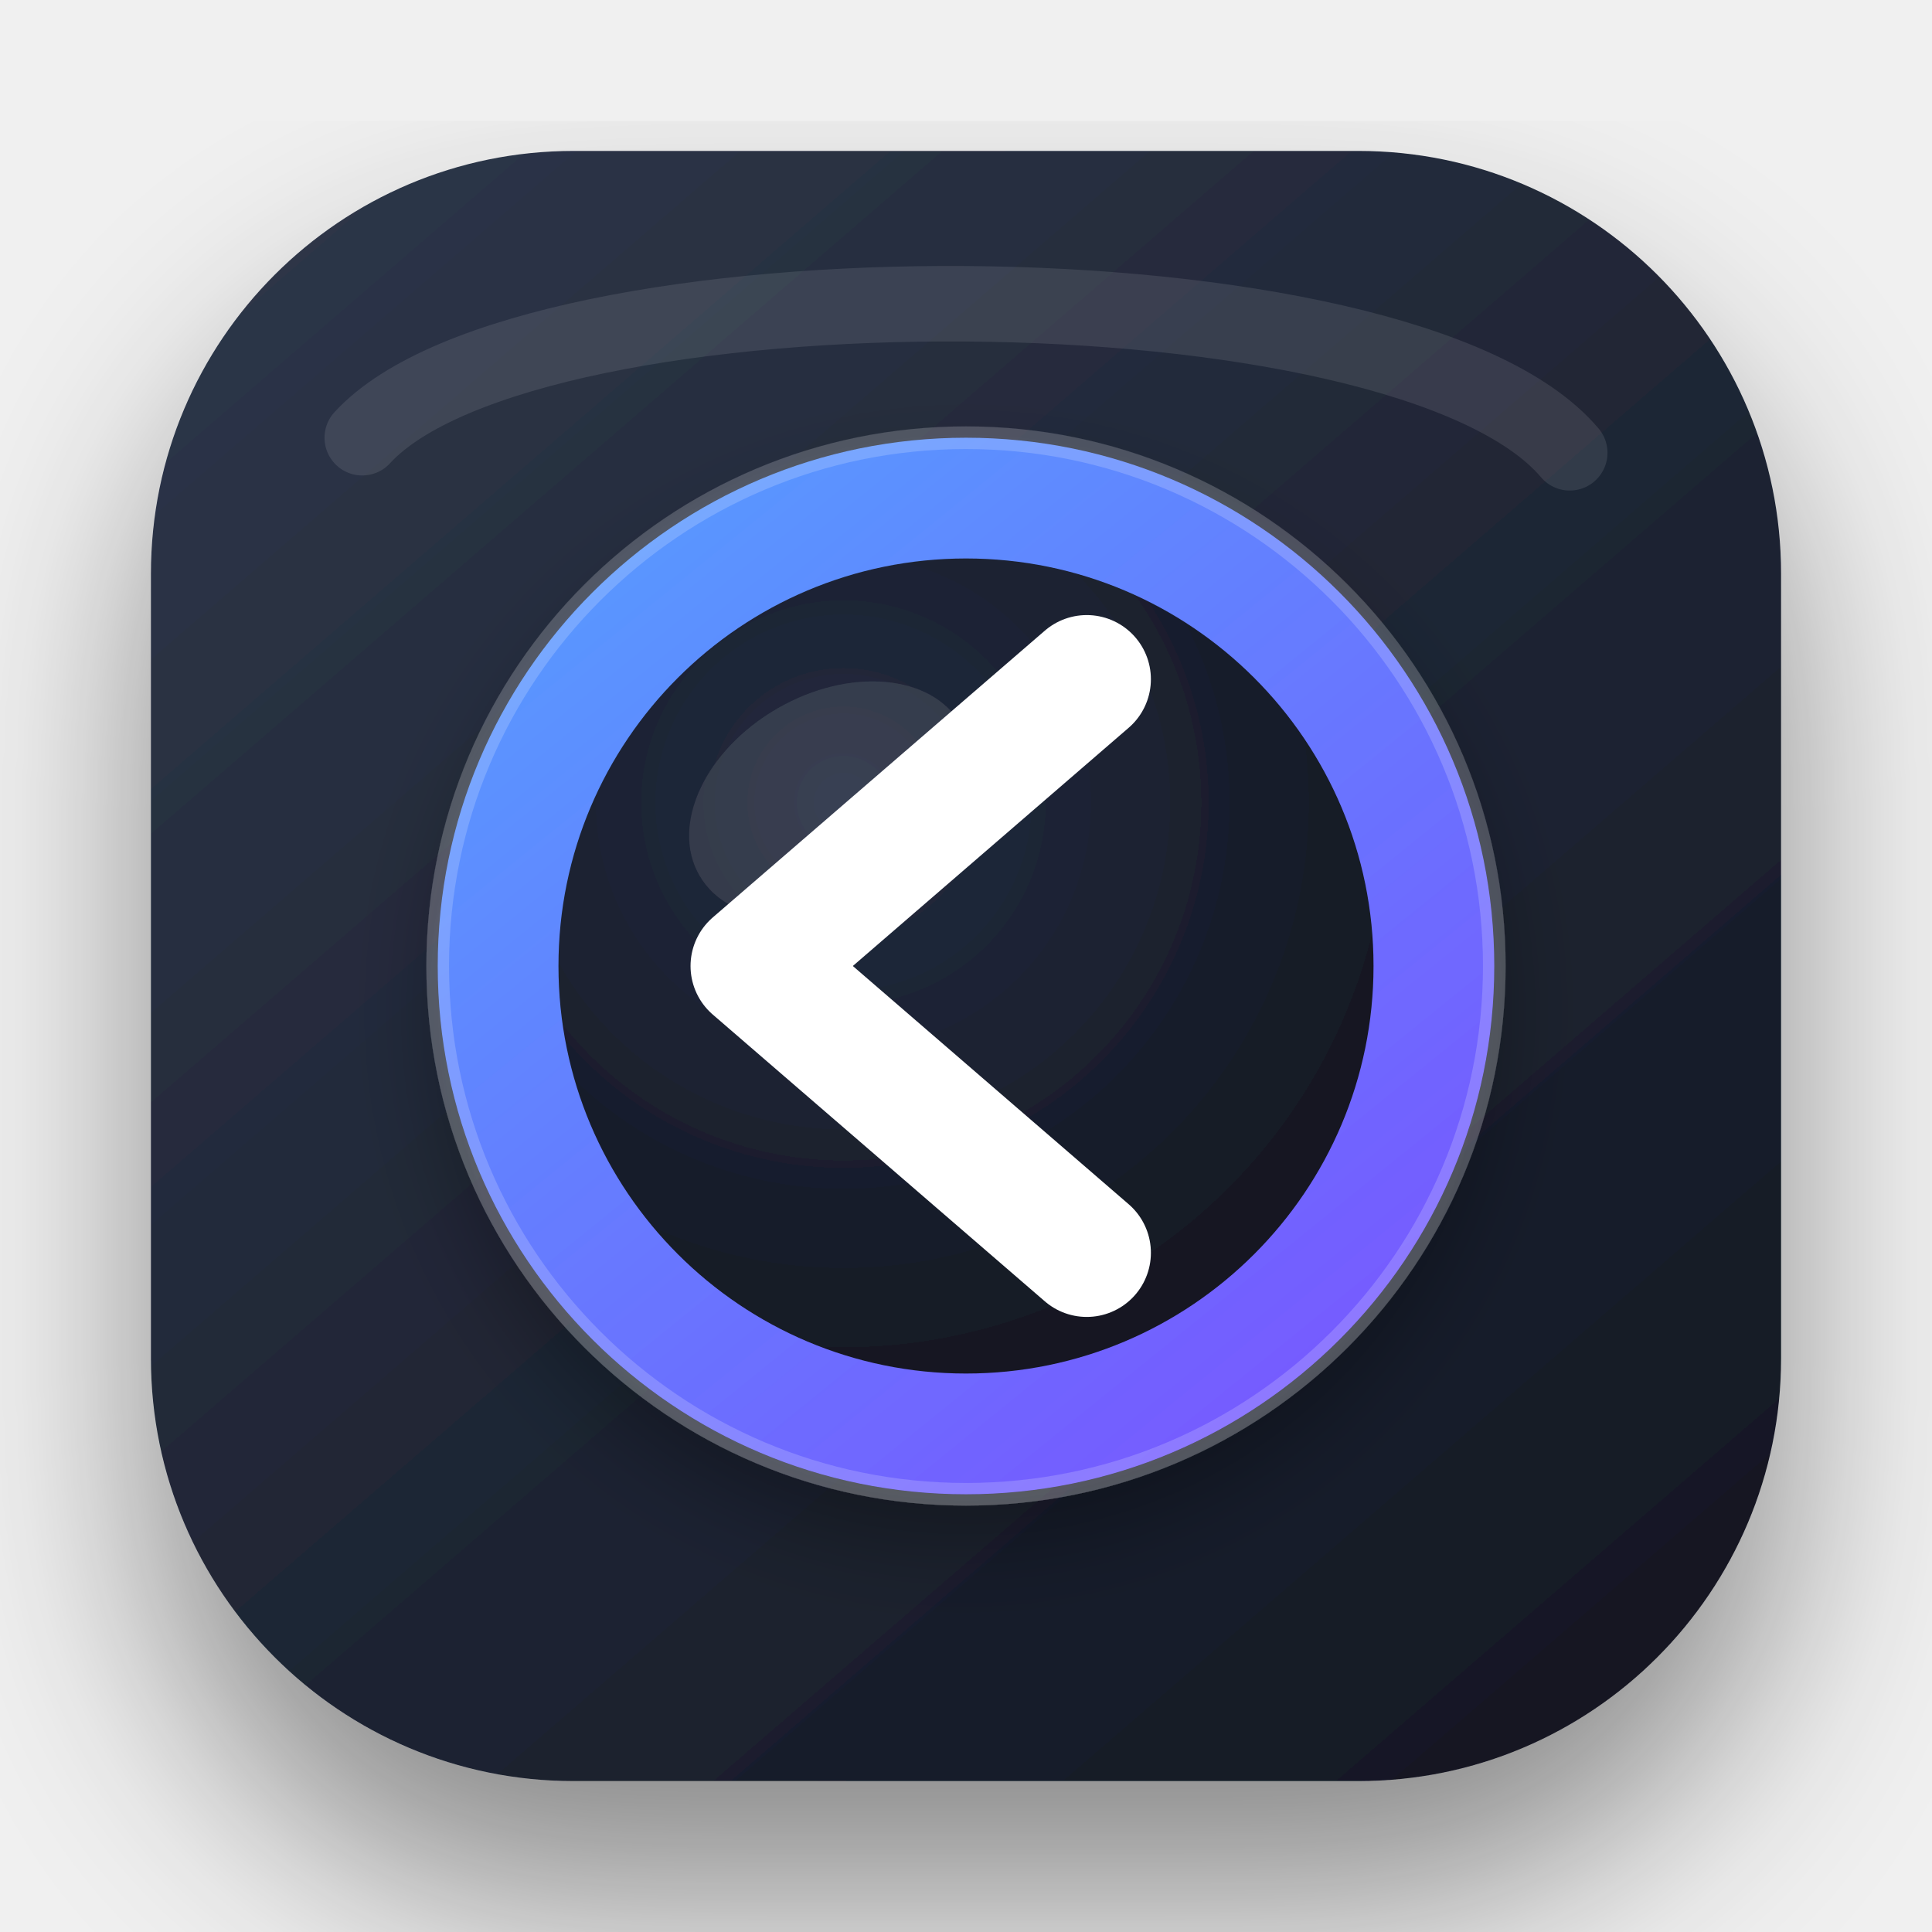
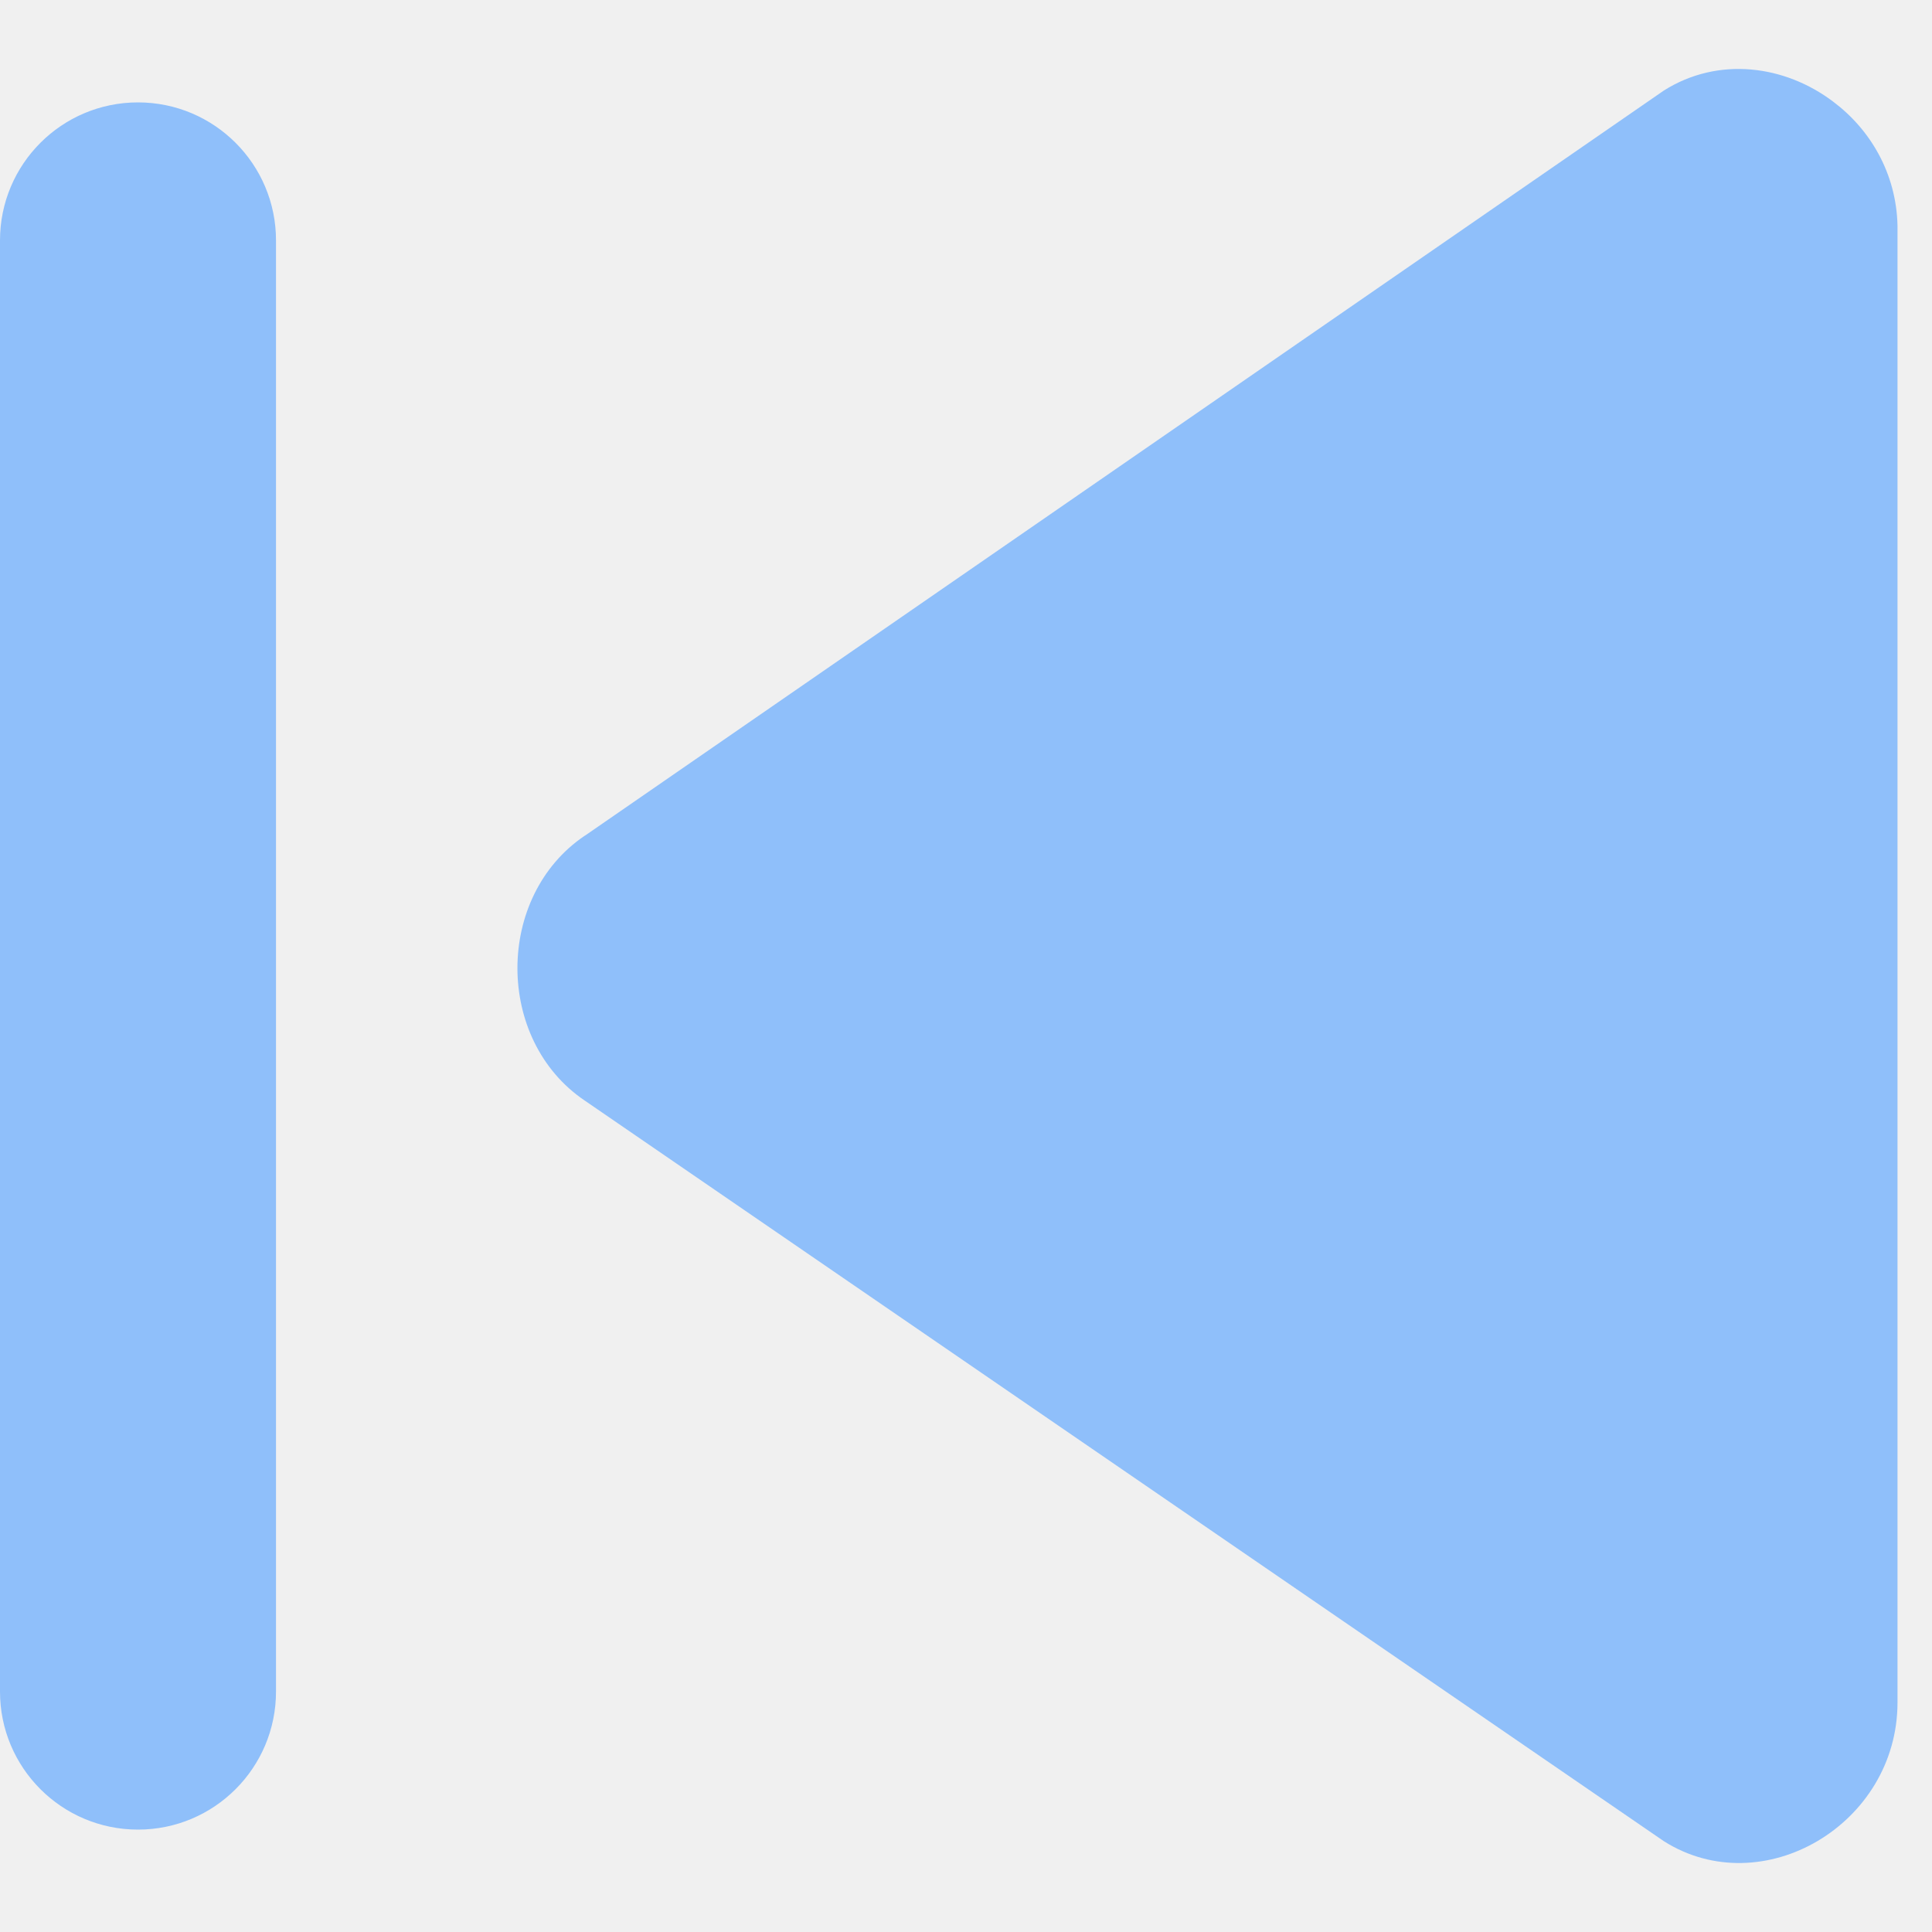
- <svg xmlns="http://www.w3.org/2000/svg" width="128" height="128" viewBox="0 0 128 128" role="img" aria-label="Back">
-   <defs>
-     <linearGradient id="bg" x1="20" y1="14" x2="108" y2="116" gradientUnits="userSpaceOnUse">
-       <stop offset="0" stop-color="#2D3548" />
-       <stop offset="1" stop-color="#121722" />
-     </linearGradient>
-     <linearGradient id="accent" x1="30" y1="20" x2="98" y2="104" gradientUnits="userSpaceOnUse">
-       <stop offset="0" stop-color="#51A7FF" />
-       <stop offset="1" stop-color="#7C4DFF" />
-     </linearGradient>
-     <radialGradient id="lens" cx="0.35" cy="0.3" r="0.8">
-       <stop offset="0" stop-color="#232B40" />
-       <stop offset="1" stop-color="#12161F" />
-     </radialGradient>
-     <filter id="shadow" x="-20%" y="-20%" width="140%" height="150%">
-       <feDropShadow dx="0" dy="8" stdDeviation="7" flood-color="#000" flood-opacity="0.42" />
-     </filter>
-     <filter id="soft" x="-20%" y="-20%" width="140%" height="140%">
-       <feDropShadow dx="0" dy="3" stdDeviation="3" flood-color="#000" flood-opacity="0.30" />
-     </filter>
-   </defs>
-   <rect x="10" y="10" width="108" height="108" rx="28" fill="url(#bg)" filter="url(#shadow)" />
-   <path d="M24 29 C35 17 93 17 104 30" fill="none" stroke="#fff" stroke-opacity="0.10" stroke-width="5" stroke-linecap="round" />
-   <g filter="url(#soft)">
-     <circle cx="64" cy="64" r="35" fill="url(#accent)" />
-     <circle cx="64" cy="64" r="35" fill="none" stroke="#FFFFFF" stroke-opacity="0.18" stroke-width="1.5" />
-     <circle cx="64" cy="64" r="27" fill="url(#lens)" />
-     <ellipse cx="55" cy="53" rx="10" ry="7" fill="#FFFFFF" opacity="0.10" transform="rotate(-30 55 53)" />
-     <path d="M72 45 L50 64 L72 83" fill="none" stroke="#FFFFFF" stroke-width="8.5" stroke-linecap="round" stroke-linejoin="round" />
+ <svg xmlns="http://www.w3.org/2000/svg" fill="none" viewBox="0 0 14 14" id="Button-Previous--Streamline-Core" height="14" width="14">
+   <g id="button-previous--button-television-buttons-movies-skip-previous-video-controls">
+     <path id="Union" fill="#8fbffa" fill-rule="evenodd" d="m4.238 6.056 7.819 -5.4c0.396 -0.25 0.878 -0.183 1.226 0.08 0.269 0.201 0.458 0.519 0.467 0.897v10.7l0 0.004c0 0.884 -0.979 1.457 -1.693 1.005l-7.82 -5.367c-0.65 -0.439 -0.65 -1.48 0 -1.919ZM0 1.742a1 1 0 1 1 2 0l0 10.516a1 1 0 1 1 -2 0V1.742Z" clip-rule="evenodd" stroke-width="1" />
  </g>
</svg>
